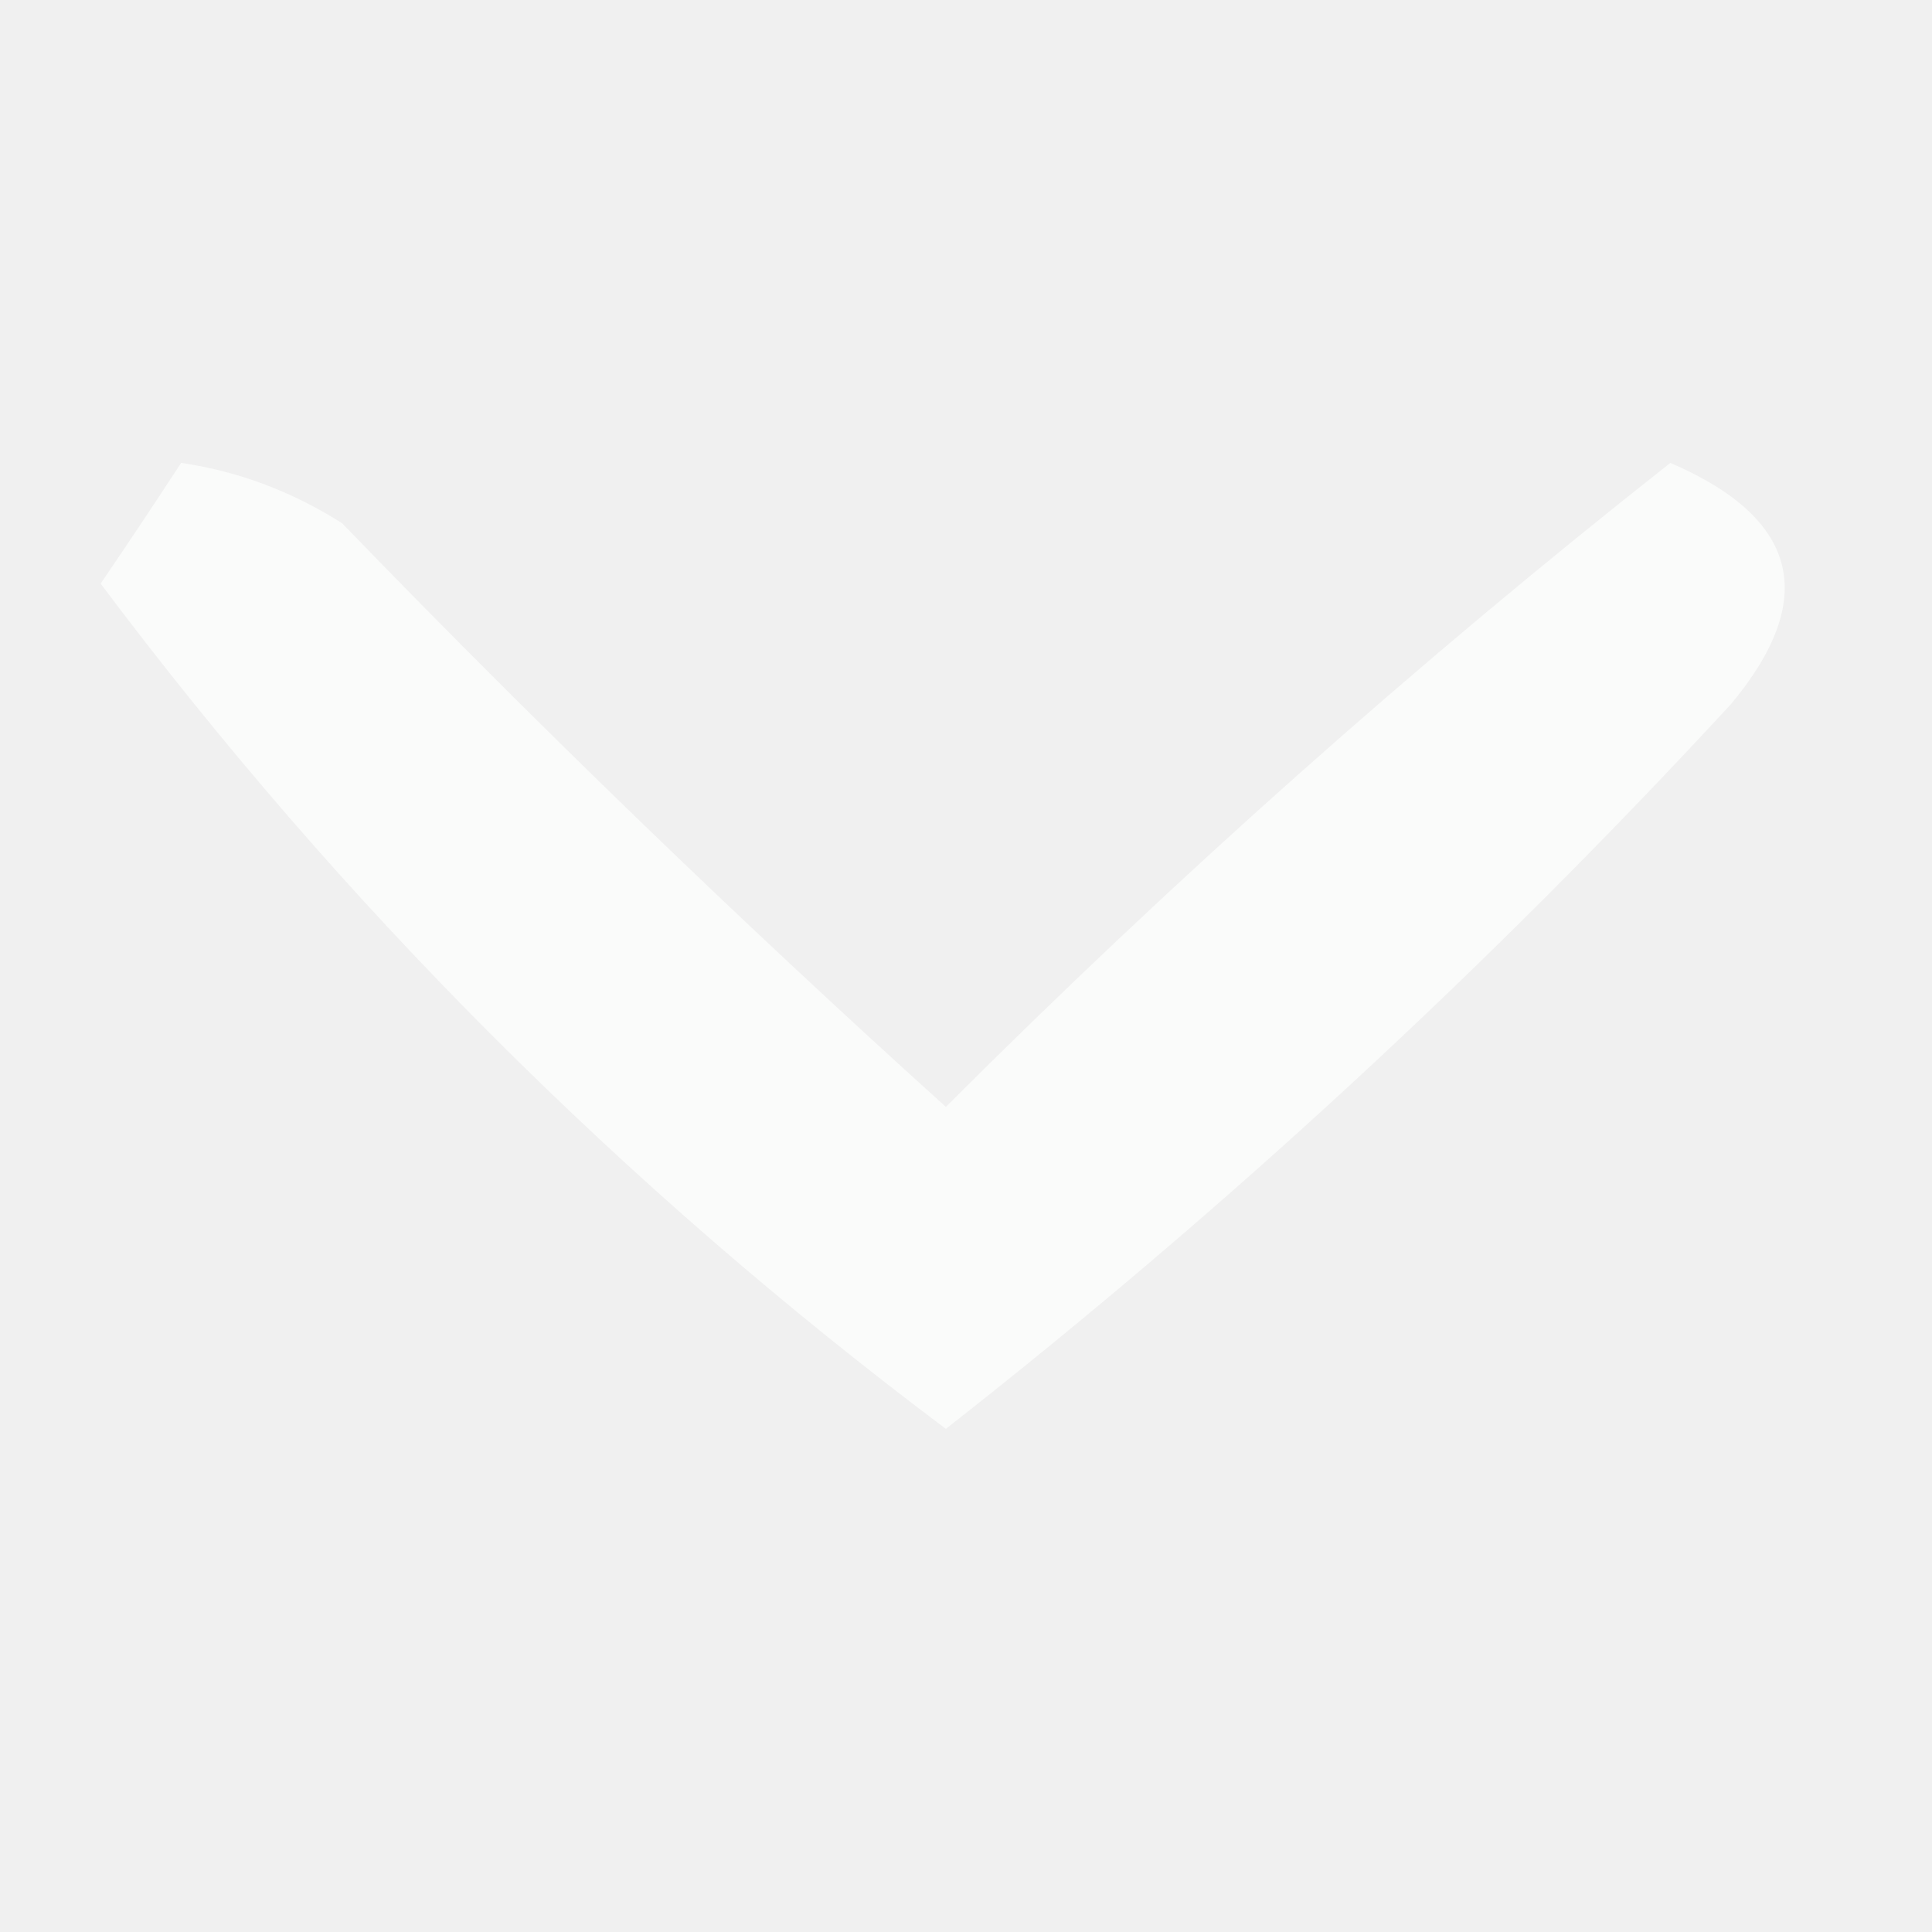
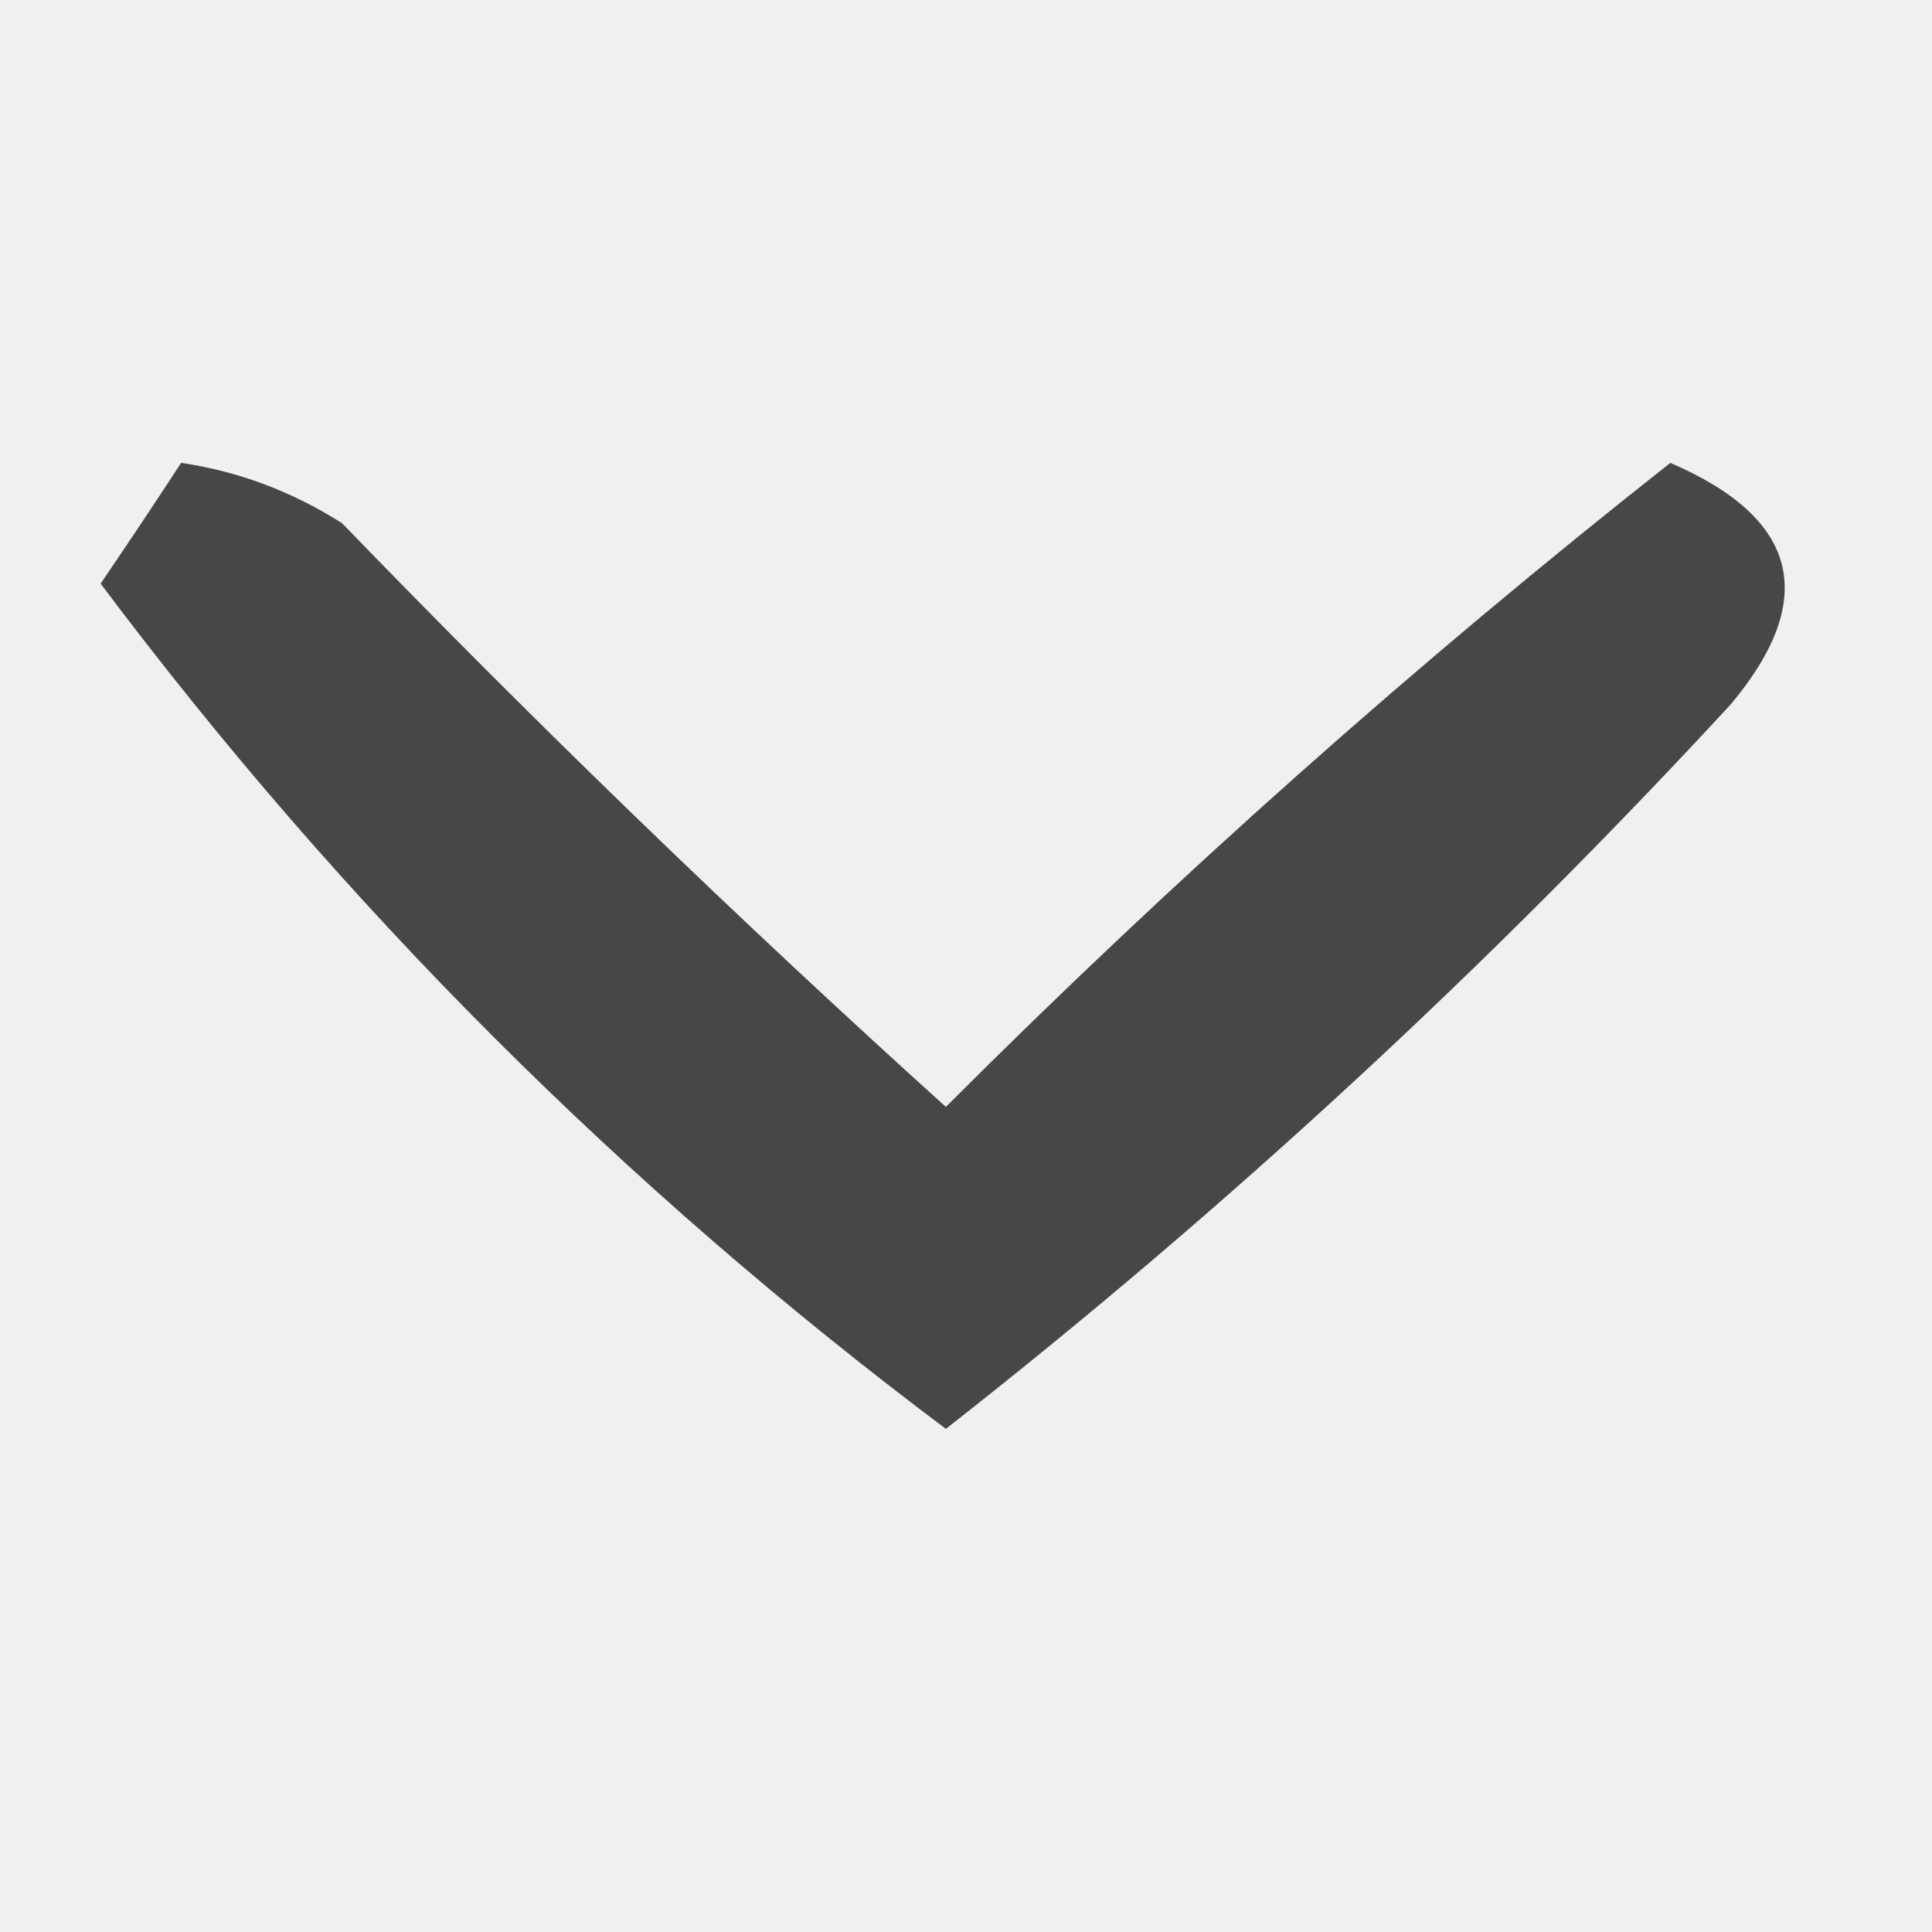
<svg xmlns="http://www.w3.org/2000/svg" version="1.1" width="48px" height="48px" style="shape-rendering:geometricPrecision; text-rendering:geometricPrecision; image-rendering:optimizeQuality; fill-rule:evenodd; clip-rule:evenodd">
+   <style>
+         path {
+             fill: black;
+         }
+         @media (prefers-color-scheme: dark) {
+             path { fill: white; }
+         }
+     </style>
  <g>
    <path style="opacity:0.706" fill="#fefffe" d="M 4.5,11.5 C 5.922,11.709 7.255,12.209 8.5,13C 13.348,18.015 18.348,22.849 23.5,27.5C 29.203,21.795 35.203,16.462 41.5,11.5C 44.695,12.877 45.195,14.877 43,17.5C 36.951,24.052 30.451,30.052 23.5,35.5C 15.5,29.5 8.5,22.5 2.5,14.5C 3.193,13.482 3.859,12.482 4.5,11.5 Z" />
  </g>
</svg>
